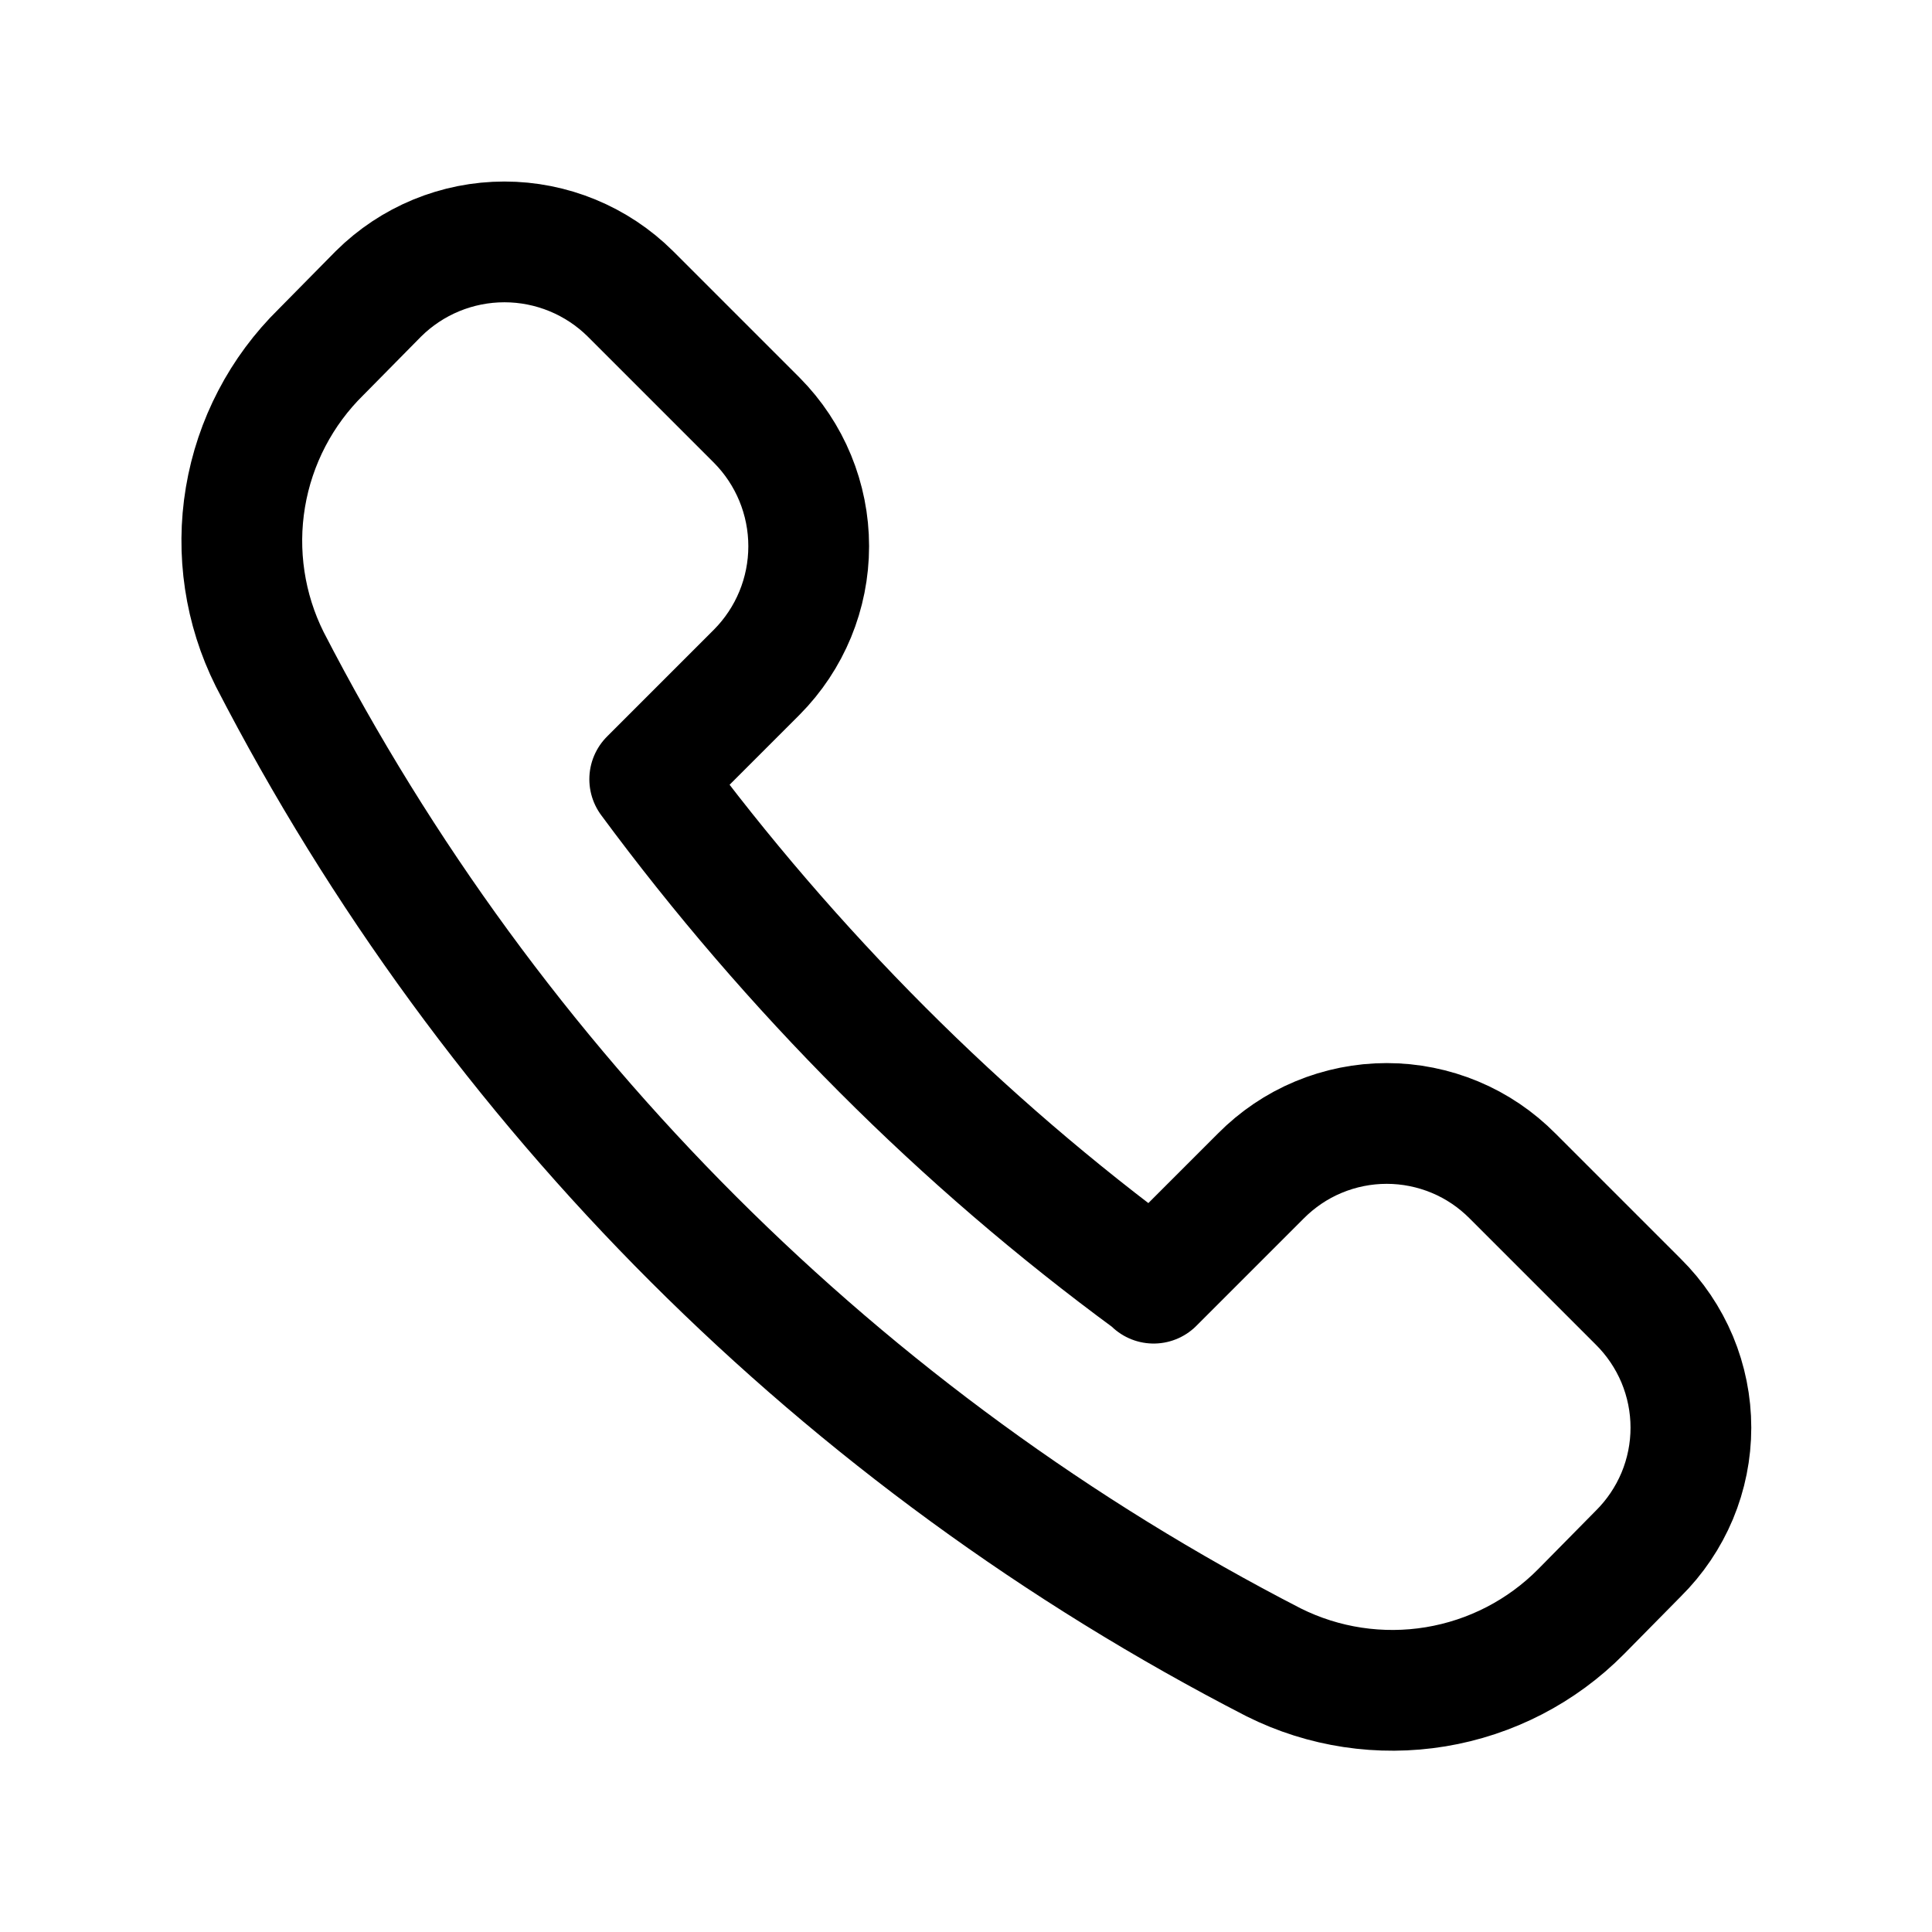
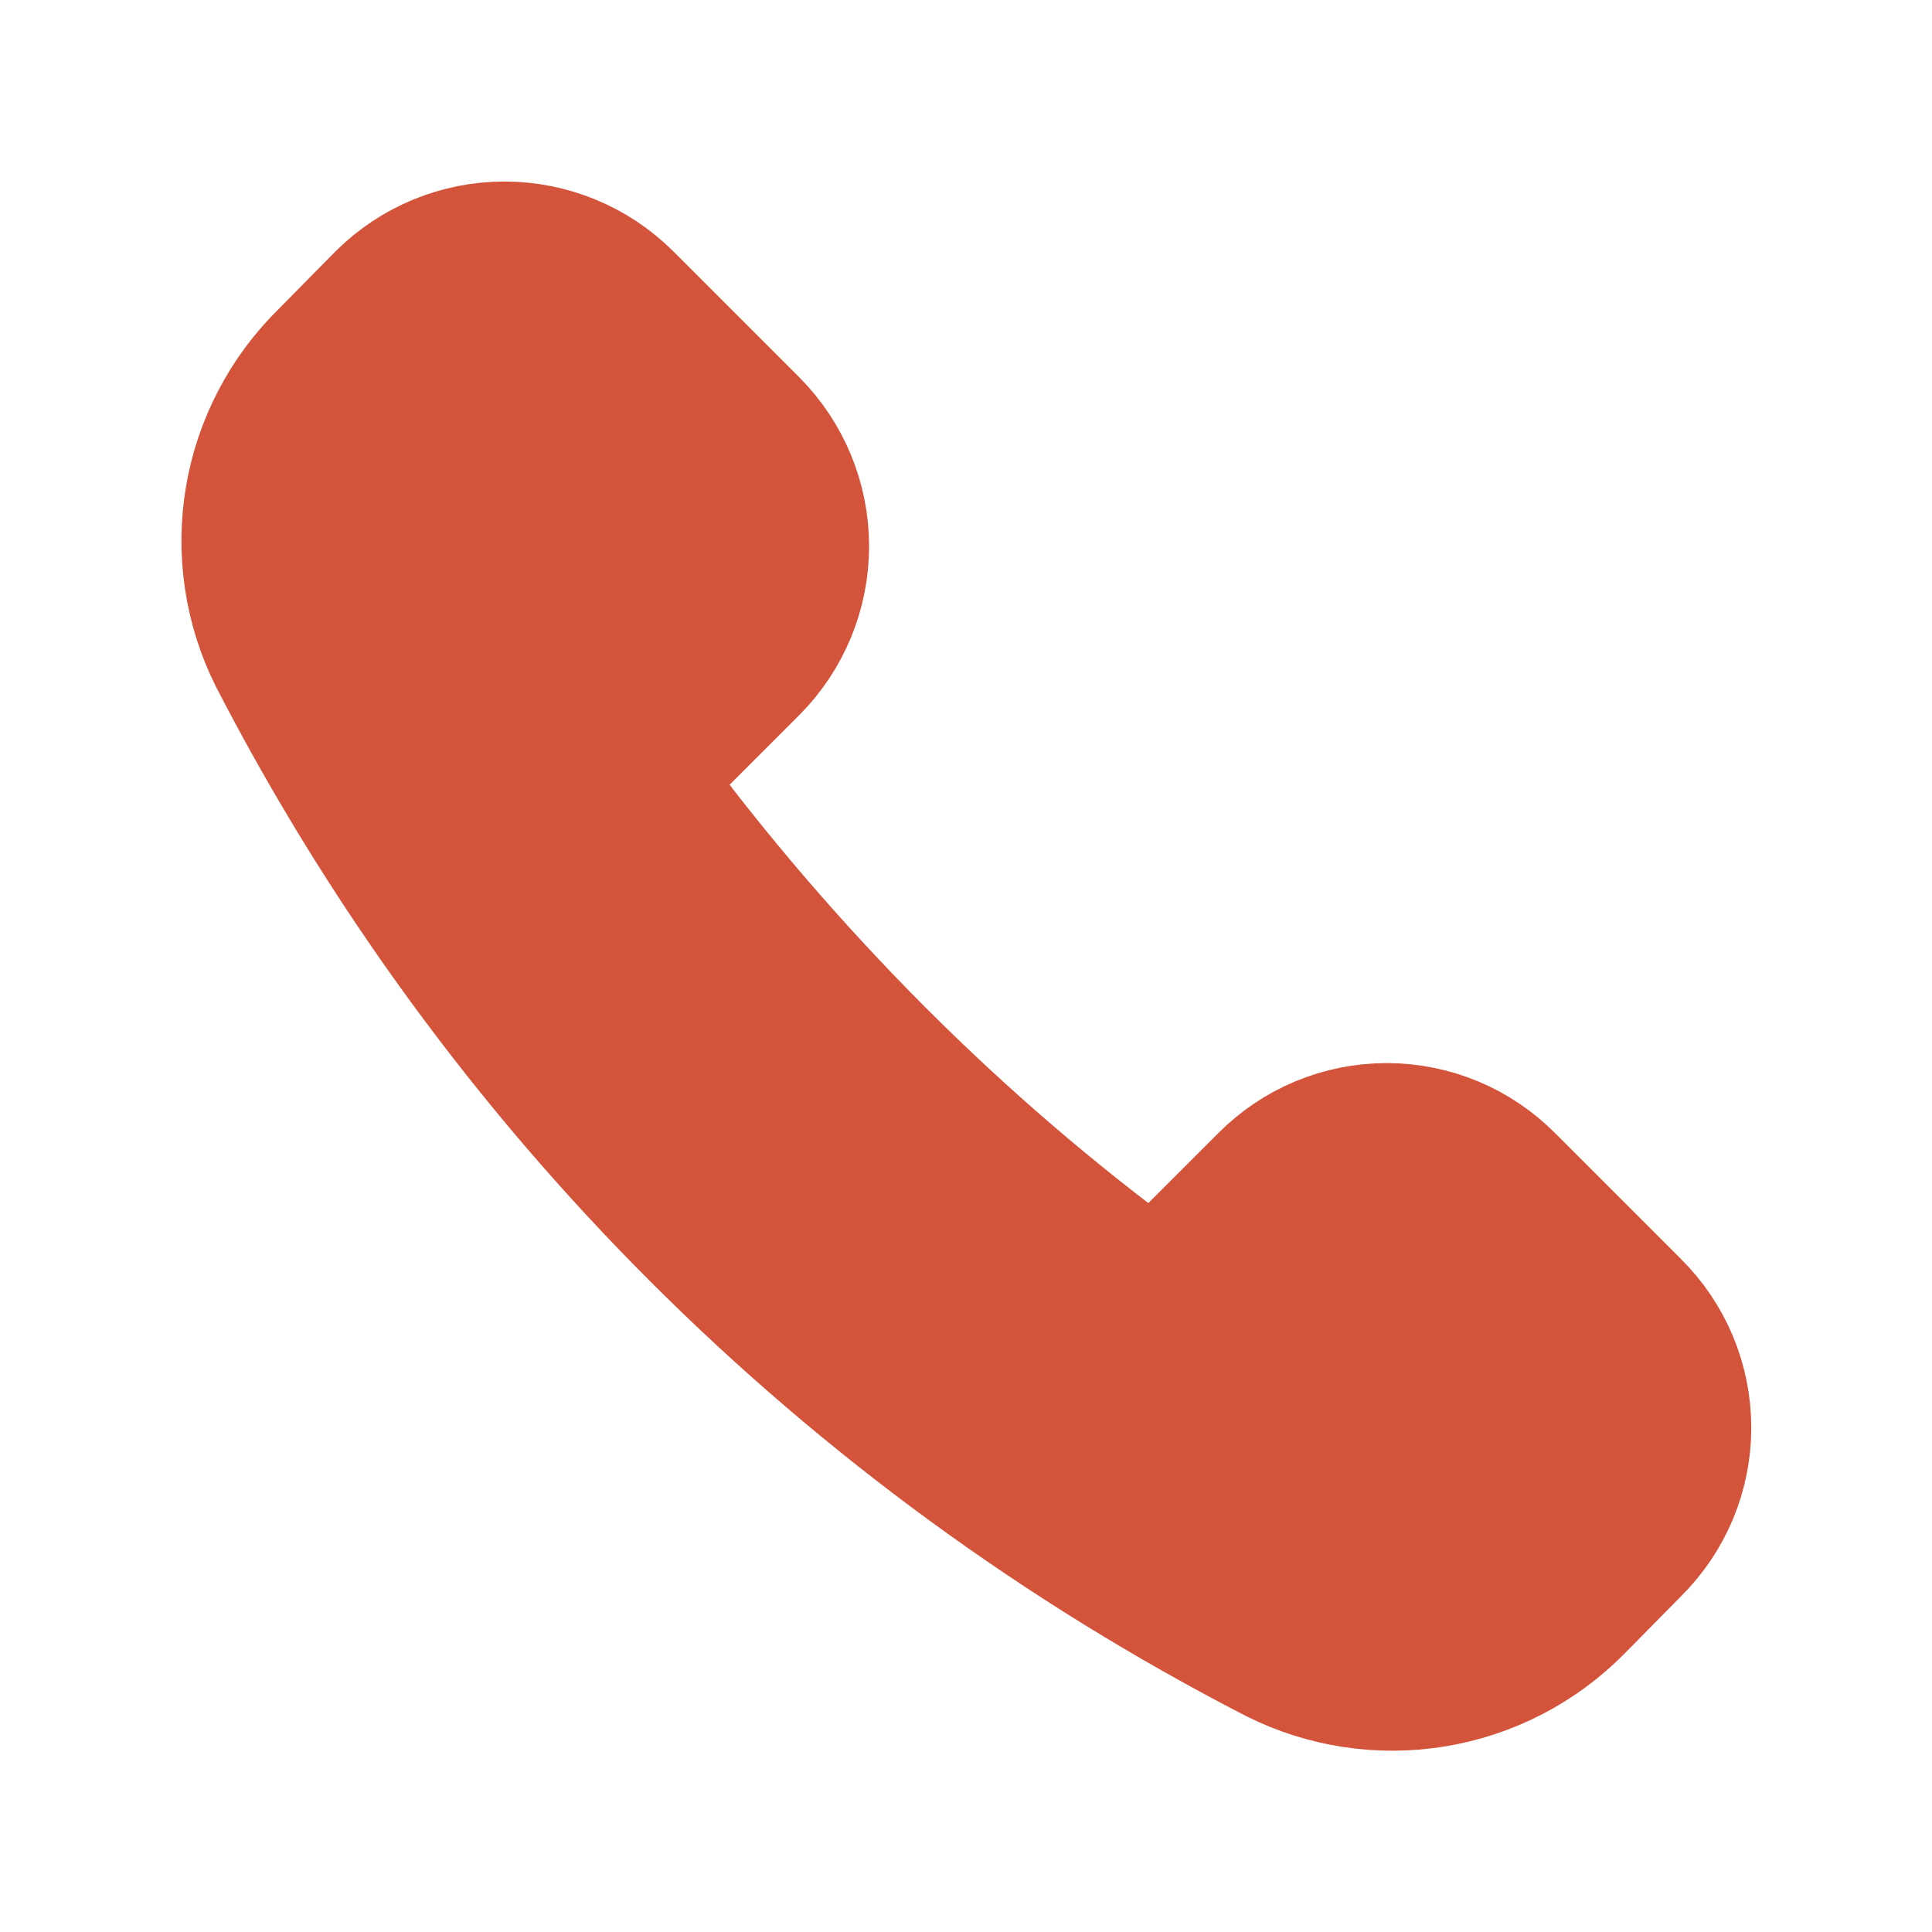
- <svg xmlns="http://www.w3.org/2000/svg" width="800px" height="800px" viewBox="0 0 24 24" fill="none">
-   <path d="M14.331 15.94L15.661 14.61C15.866 14.403 16.109 14.238 16.378 14.126C16.646 14.014 16.935 13.956 17.226 13.956C17.517 13.956 17.805 14.014 18.074 14.126C18.343 14.238 18.586 14.403 18.791 14.61L20.351 16.17C20.558 16.375 20.722 16.618 20.835 16.887C20.947 17.156 21.005 17.444 21.005 17.735C21.005 18.026 20.947 18.315 20.835 18.583C20.722 18.852 20.558 19.095 20.351 19.3L19.641 20.02C19.152 20.514 18.519 20.841 17.833 20.954C17.147 21.067 16.443 20.961 15.821 20.65C10.469 17.895 6.11 13.54 3.351 8.19C3.04 7.568 2.934 6.862 3.049 6.176C3.164 5.49 3.494 4.857 3.991 4.37L4.701 3.65C5.117 3.237 5.679 3.005 6.266 3.005C6.852 3.005 7.415 3.237 7.831 3.65L9.401 5.22C9.814 5.636 10.046 6.199 10.046 6.785C10.046 7.372 9.814 7.934 9.401 8.35L8.071 9.68C8.95 10.87 9.916 11.993 10.961 13.04C11.999 14.08 13.116 15.04 14.301 15.91L14.331 15.94Z" stroke="#000000" stroke-width="1.5" stroke-linecap="round" stroke-linejoin="round" />
+ <svg xmlns="http://www.w3.org/2000/svg" width="16px" height="16px" viewBox="0 0 24 24" fill="#d4533b">
+   <path d="M14.331 15.94L15.661 14.61C15.866 14.403 16.109 14.238 16.378 14.126C16.646 14.014 16.935 13.956 17.226 13.956C17.517 13.956 17.805 14.014 18.074 14.126C18.343 14.238 18.586 14.403 18.791 14.61L20.351 16.17C20.558 16.375 20.722 16.618 20.835 16.887C20.947 17.156 21.005 17.444 21.005 17.735C21.005 18.026 20.947 18.315 20.835 18.583C20.722 18.852 20.558 19.095 20.351 19.3L19.641 20.02C19.152 20.514 18.519 20.841 17.833 20.954C17.147 21.067 16.443 20.961 15.821 20.65C10.469 17.895 6.11 13.54 3.351 8.19C3.04 7.568 2.934 6.862 3.049 6.176C3.164 5.49 3.494 4.857 3.991 4.37L4.701 3.65C5.117 3.237 5.679 3.005 6.266 3.005C6.852 3.005 7.415 3.237 7.831 3.65L9.401 5.22C9.814 5.636 10.046 6.199 10.046 6.785C10.046 7.372 9.814 7.934 9.401 8.35L8.071 9.68C8.95 10.87 9.916 11.993 10.961 13.04C11.999 14.08 13.116 15.04 14.301 15.91L14.331 15.94Z" stroke="#d4533b" stroke-width="1.5" stroke-linecap="round" stroke-linejoin="round" />
</svg>
